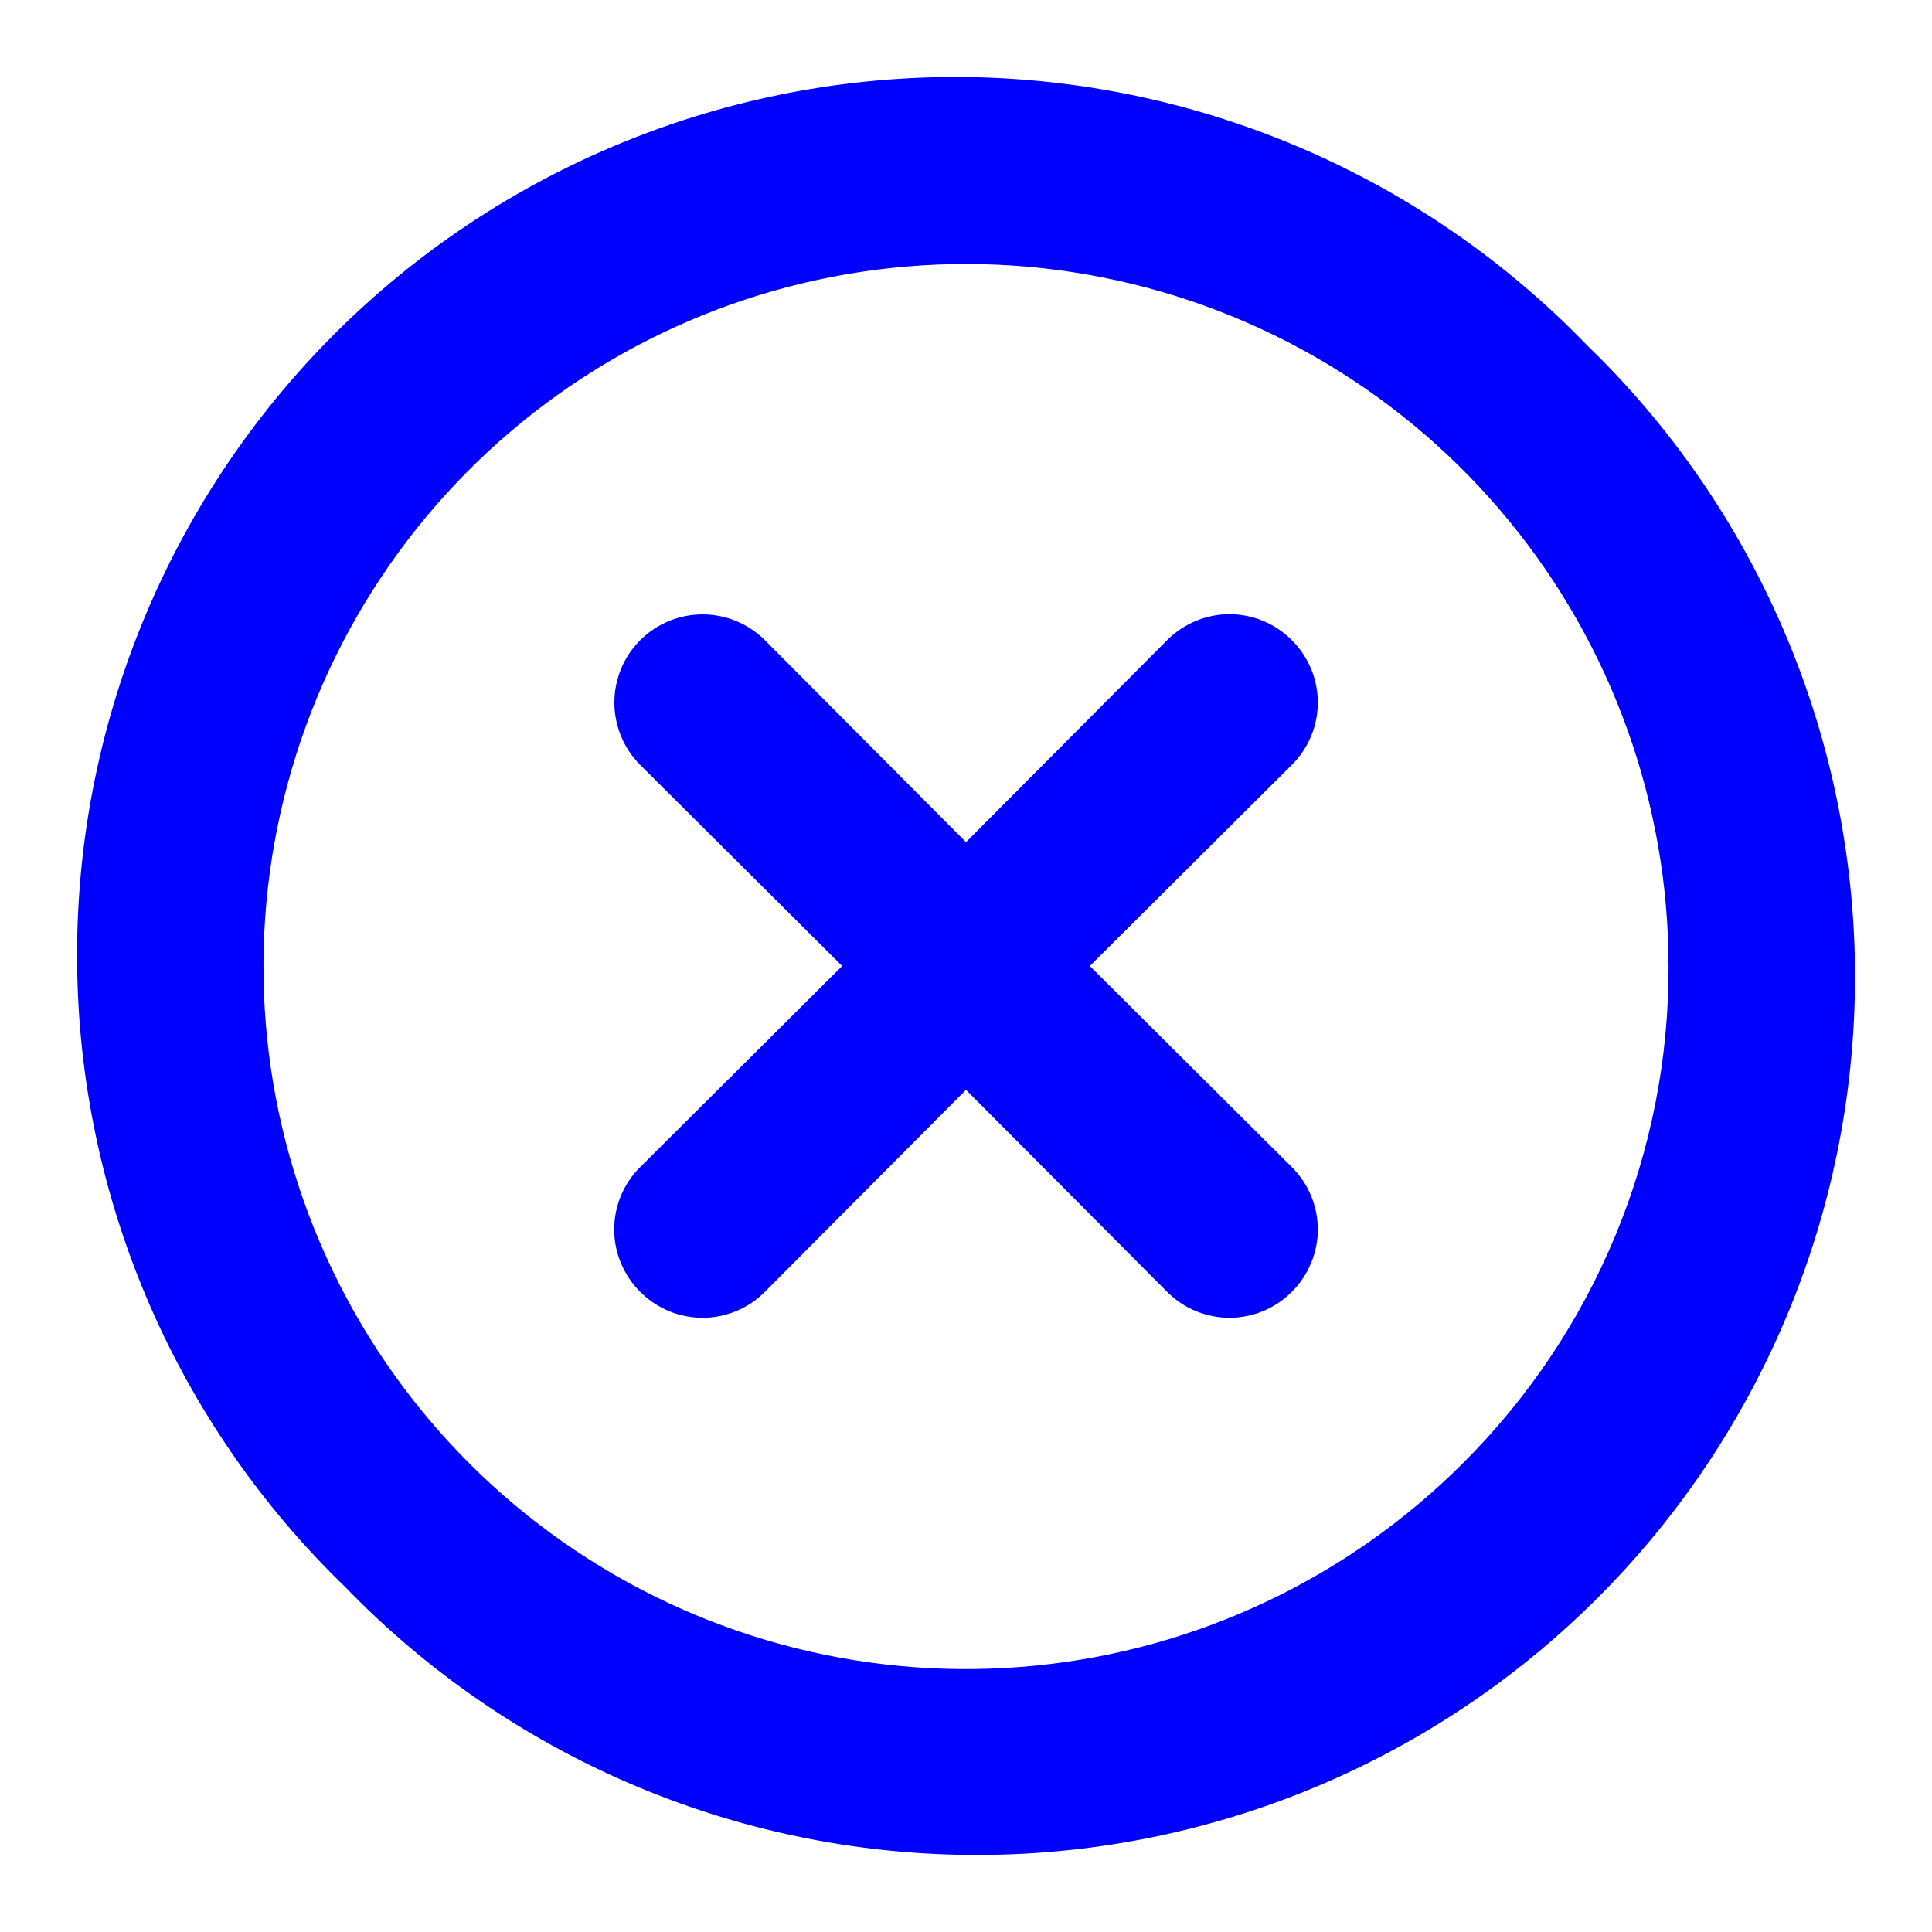
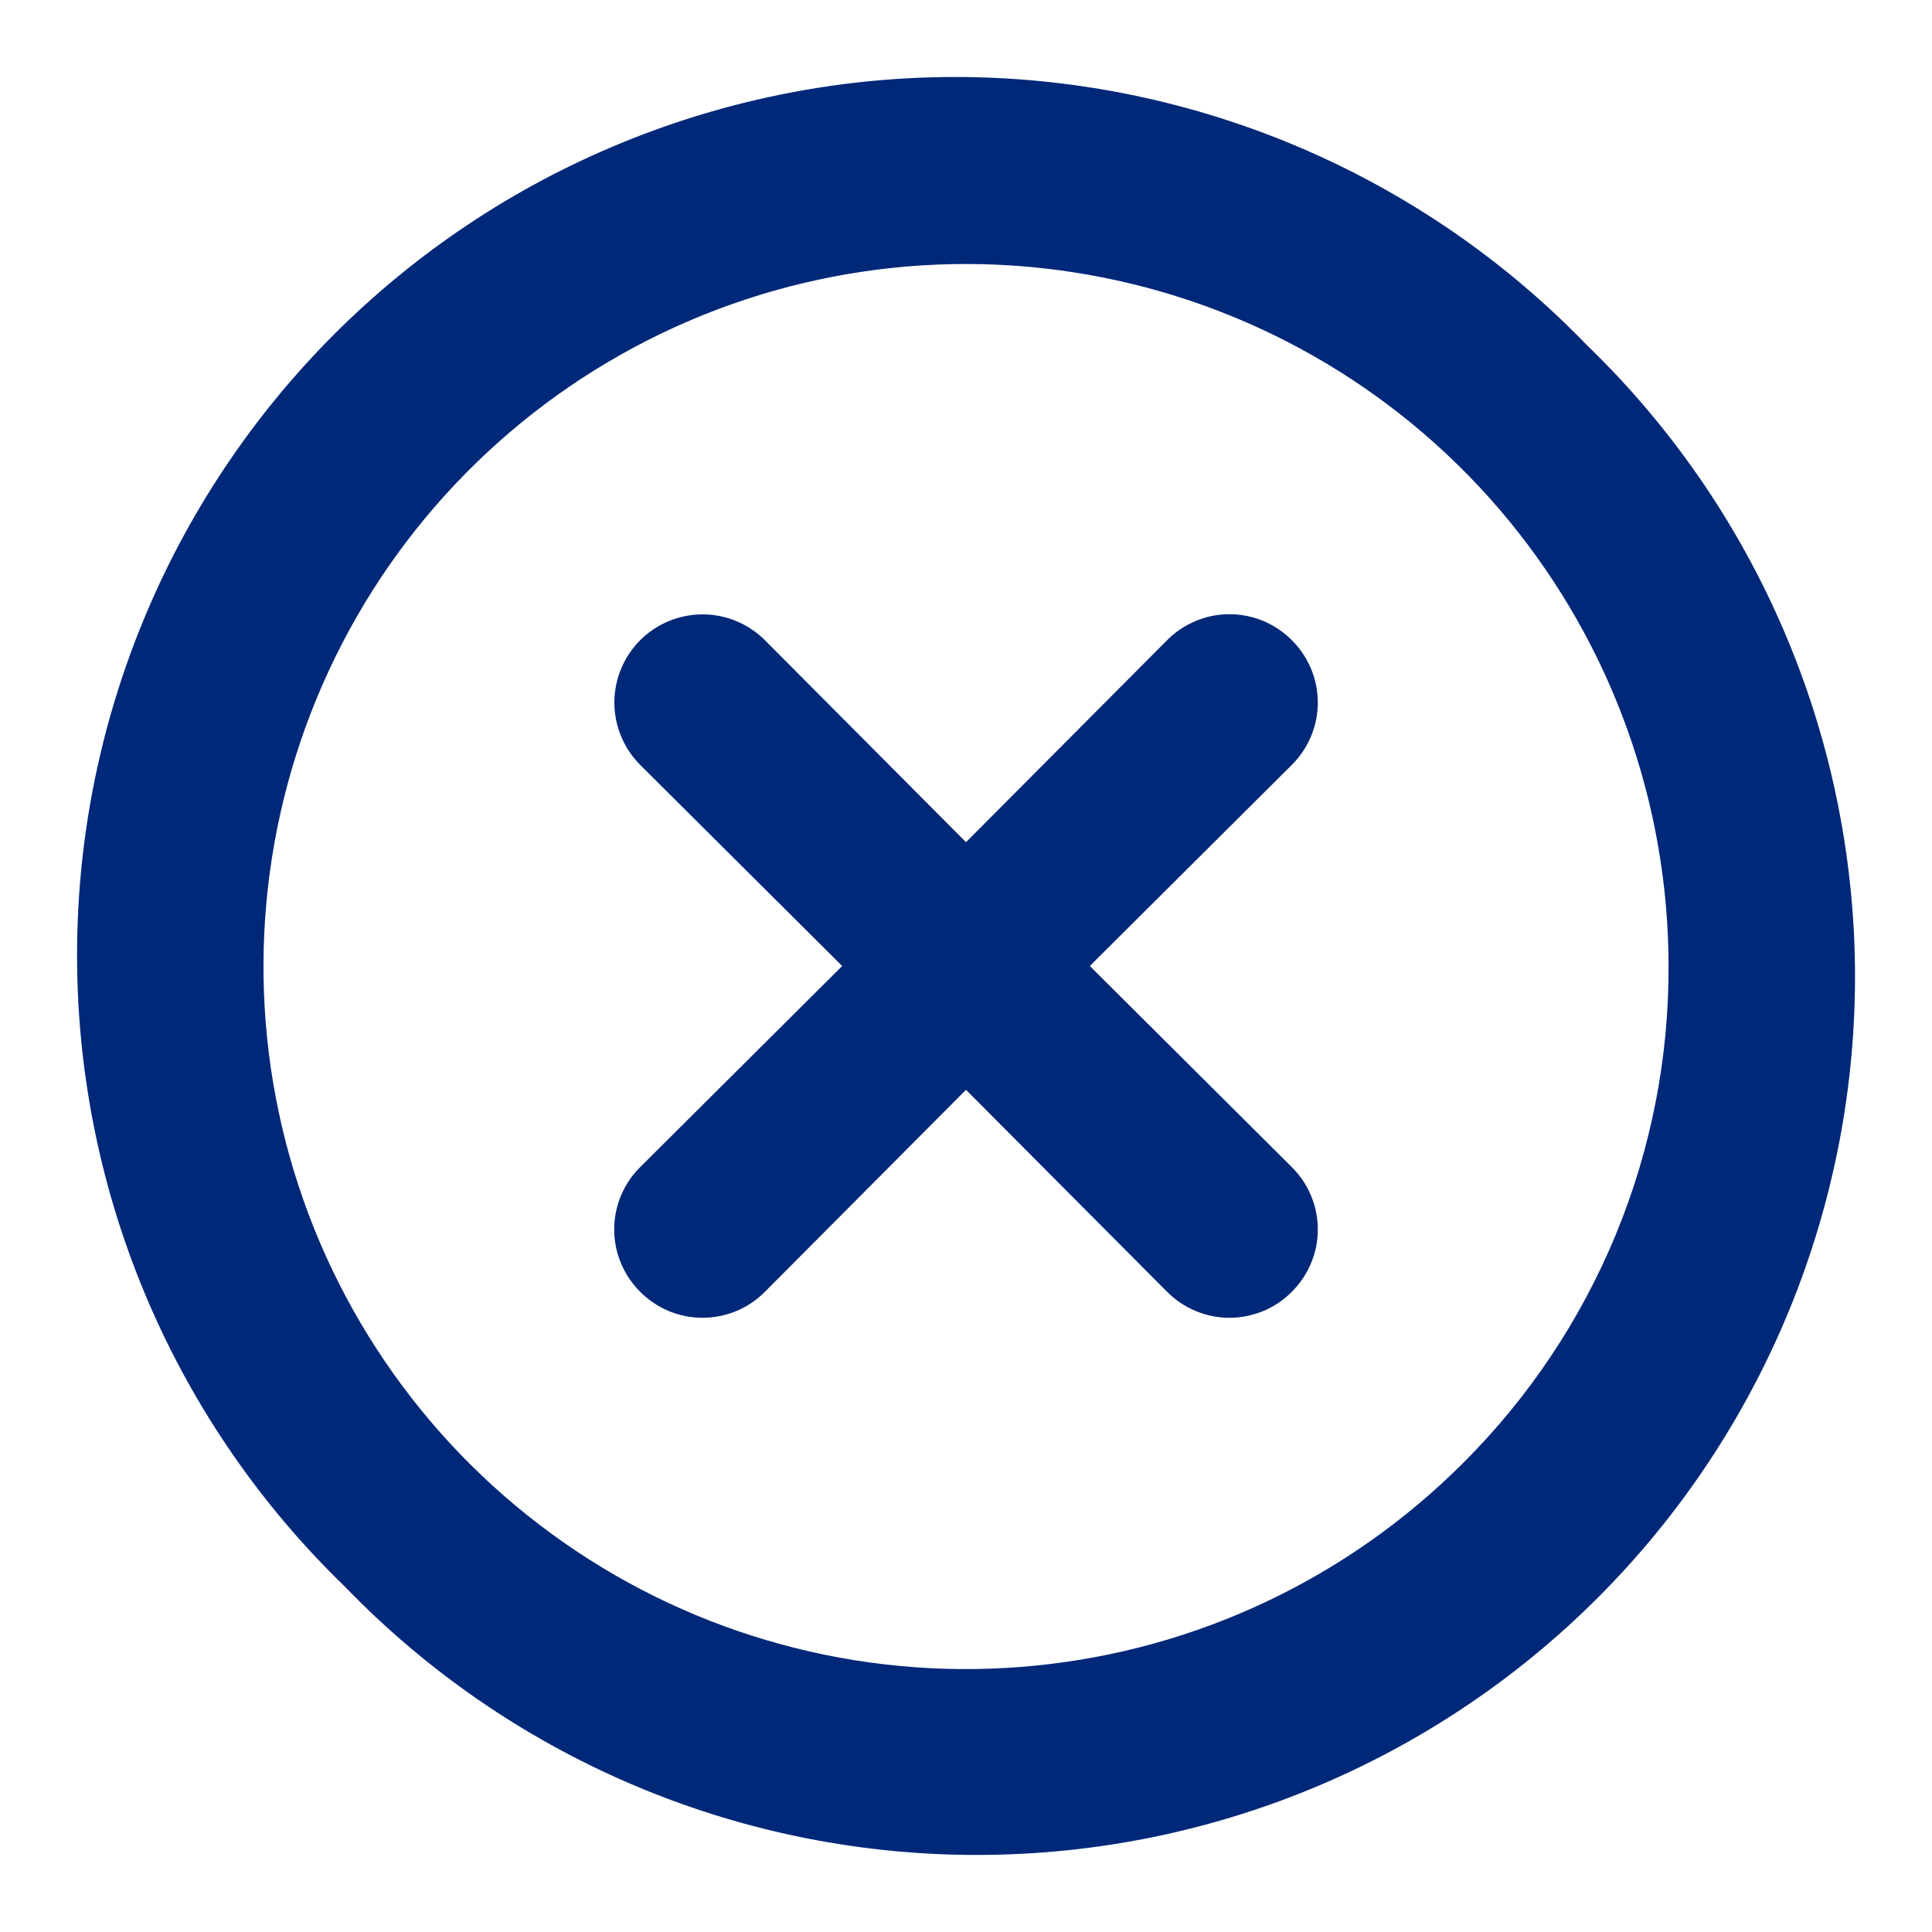
<svg xmlns="http://www.w3.org/2000/svg" width="22" height="22" viewBox="0 0 22 22" fill="none">
-   <path d="M14.71 7.29C14.617 7.196 14.507 7.122 14.385 7.071C14.263 7.02 14.132 6.994 14 6.994C13.868 6.994 13.737 7.02 13.616 7.071C13.494 7.122 13.383 7.196 13.29 7.29L11 9.59L8.71 7.29C8.522 7.102 8.266 6.996 8 6.996C7.734 6.996 7.478 7.102 7.29 7.29C7.102 7.478 6.996 7.734 6.996 8C6.996 8.266 7.102 8.522 7.29 8.71L9.59 11L7.29 13.29C7.196 13.383 7.122 13.493 7.071 13.615C7.02 13.737 6.994 13.868 6.994 14C6.994 14.132 7.02 14.263 7.071 14.384C7.122 14.506 7.196 14.617 7.29 14.71C7.383 14.804 7.494 14.878 7.615 14.929C7.737 14.979 7.868 15.006 8 15.006C8.132 15.006 8.263 14.979 8.385 14.929C8.507 14.878 8.617 14.804 8.71 14.71L11 12.41L13.29 14.71C13.383 14.804 13.494 14.878 13.616 14.929C13.737 14.979 13.868 15.006 14 15.006C14.132 15.006 14.263 14.979 14.385 14.929C14.507 14.878 14.617 14.804 14.71 14.71C14.804 14.617 14.878 14.506 14.929 14.384C14.98 14.263 15.006 14.132 15.006 14C15.006 13.868 14.98 13.737 14.929 13.615C14.878 13.493 14.804 13.383 14.71 13.29L12.41 11L14.71 8.71C14.804 8.617 14.878 8.506 14.929 8.384C14.98 8.263 15.006 8.132 15.006 8C15.006 7.868 14.98 7.737 14.929 7.615C14.878 7.493 14.804 7.383 14.71 7.29ZM18.07 3.93C17.148 2.975 16.044 2.213 14.824 1.689C13.604 1.165 12.292 0.889 10.964 0.877C9.636 0.866 8.319 1.119 7.091 1.622C5.862 2.124 4.745 2.867 3.806 3.806C2.867 4.745 2.125 5.861 1.622 7.09C1.119 8.319 0.866 9.636 0.878 10.964C0.889 12.292 1.165 13.604 1.689 14.824C2.213 16.044 2.975 17.147 3.93 18.07C4.853 19.025 5.956 19.787 7.176 20.311C8.396 20.835 9.708 21.111 11.036 21.122C12.364 21.134 13.681 20.881 14.91 20.378C16.139 19.875 17.255 19.133 18.194 18.194C19.133 17.255 19.875 16.138 20.378 14.909C20.881 13.68 21.134 12.364 21.123 11.036C21.111 9.708 20.835 8.396 20.311 7.176C19.787 5.956 19.025 4.852 18.07 3.93ZM16.66 16.66C15.352 17.969 13.631 18.785 11.789 18.967C9.947 19.15 8.099 18.688 6.56 17.661C5.02 16.633 3.884 15.104 3.346 13.333C2.808 11.563 2.9 9.66 3.607 7.95C4.314 6.239 5.592 4.827 7.224 3.953C8.856 3.08 10.74 2.799 12.555 3.159C14.371 3.518 16.005 4.497 17.18 5.926C18.355 7.356 18.999 9.149 19 11C19.004 12.051 18.799 13.093 18.397 14.064C17.995 15.036 17.405 15.918 16.66 16.66Z" fill="blue" />
+   <path d="M14.71 7.29C14.617 7.196 14.507 7.122 14.385 7.071C14.263 7.02 14.132 6.994 14 6.994C13.868 6.994 13.737 7.02 13.616 7.071C13.494 7.122 13.383 7.196 13.29 7.29L11 9.59L8.71 7.29C8.522 7.102 8.266 6.996 8 6.996C7.734 6.996 7.478 7.102 7.29 7.29C7.102 7.478 6.996 7.734 6.996 8C6.996 8.266 7.102 8.522 7.29 8.71L9.59 11L7.29 13.29C7.196 13.383 7.122 13.493 7.071 13.615C7.02 13.737 6.994 13.868 6.994 14C6.994 14.132 7.02 14.263 7.071 14.384C7.122 14.506 7.196 14.617 7.29 14.71C7.383 14.804 7.494 14.878 7.615 14.929C7.737 14.979 7.868 15.006 8 15.006C8.132 15.006 8.263 14.979 8.385 14.929C8.507 14.878 8.617 14.804 8.71 14.71L11 12.41L13.29 14.71C13.383 14.804 13.494 14.878 13.616 14.929C13.737 14.979 13.868 15.006 14 15.006C14.132 15.006 14.263 14.979 14.385 14.929C14.507 14.878 14.617 14.804 14.71 14.71C14.804 14.617 14.878 14.506 14.929 14.384C14.98 14.263 15.006 14.132 15.006 14C15.006 13.868 14.98 13.737 14.929 13.615C14.878 13.493 14.804 13.383 14.71 13.29L12.41 11L14.71 8.71C14.804 8.617 14.878 8.506 14.929 8.384C14.98 8.263 15.006 8.132 15.006 8C15.006 7.868 14.98 7.737 14.929 7.615C14.878 7.493 14.804 7.383 14.71 7.29ZM18.07 3.93C17.148 2.975 16.044 2.213 14.824 1.689C13.604 1.165 12.292 0.889 10.964 0.877C9.636 0.866 8.319 1.119 7.091 1.622C5.862 2.124 4.745 2.867 3.806 3.806C2.867 4.745 2.125 5.861 1.622 7.09C1.119 8.319 0.866 9.636 0.878 10.964C0.889 12.292 1.165 13.604 1.689 14.824C2.213 16.044 2.975 17.147 3.93 18.07C4.853 19.025 5.956 19.787 7.176 20.311C8.396 20.835 9.708 21.111 11.036 21.122C12.364 21.134 13.681 20.881 14.91 20.378C16.139 19.875 17.255 19.133 18.194 18.194C19.133 17.255 19.875 16.138 20.378 14.909C20.881 13.68 21.134 12.364 21.123 11.036C21.111 9.708 20.835 8.396 20.311 7.176C19.787 5.956 19.025 4.852 18.07 3.93ZM16.66 16.66C15.352 17.969 13.631 18.785 11.789 18.967C9.947 19.15 8.099 18.688 6.56 17.661C5.02 16.633 3.884 15.104 3.346 13.333C2.808 11.563 2.9 9.66 3.607 7.95C4.314 6.239 5.592 4.827 7.224 3.953C8.856 3.08 10.74 2.799 12.555 3.159C14.371 3.518 16.005 4.497 17.18 5.926C18.355 7.356 18.999 9.149 19 11C19.004 12.051 18.799 13.093 18.397 14.064C17.995 15.036 17.405 15.918 16.66 16.66Z" fill="#002878" />
</svg>
